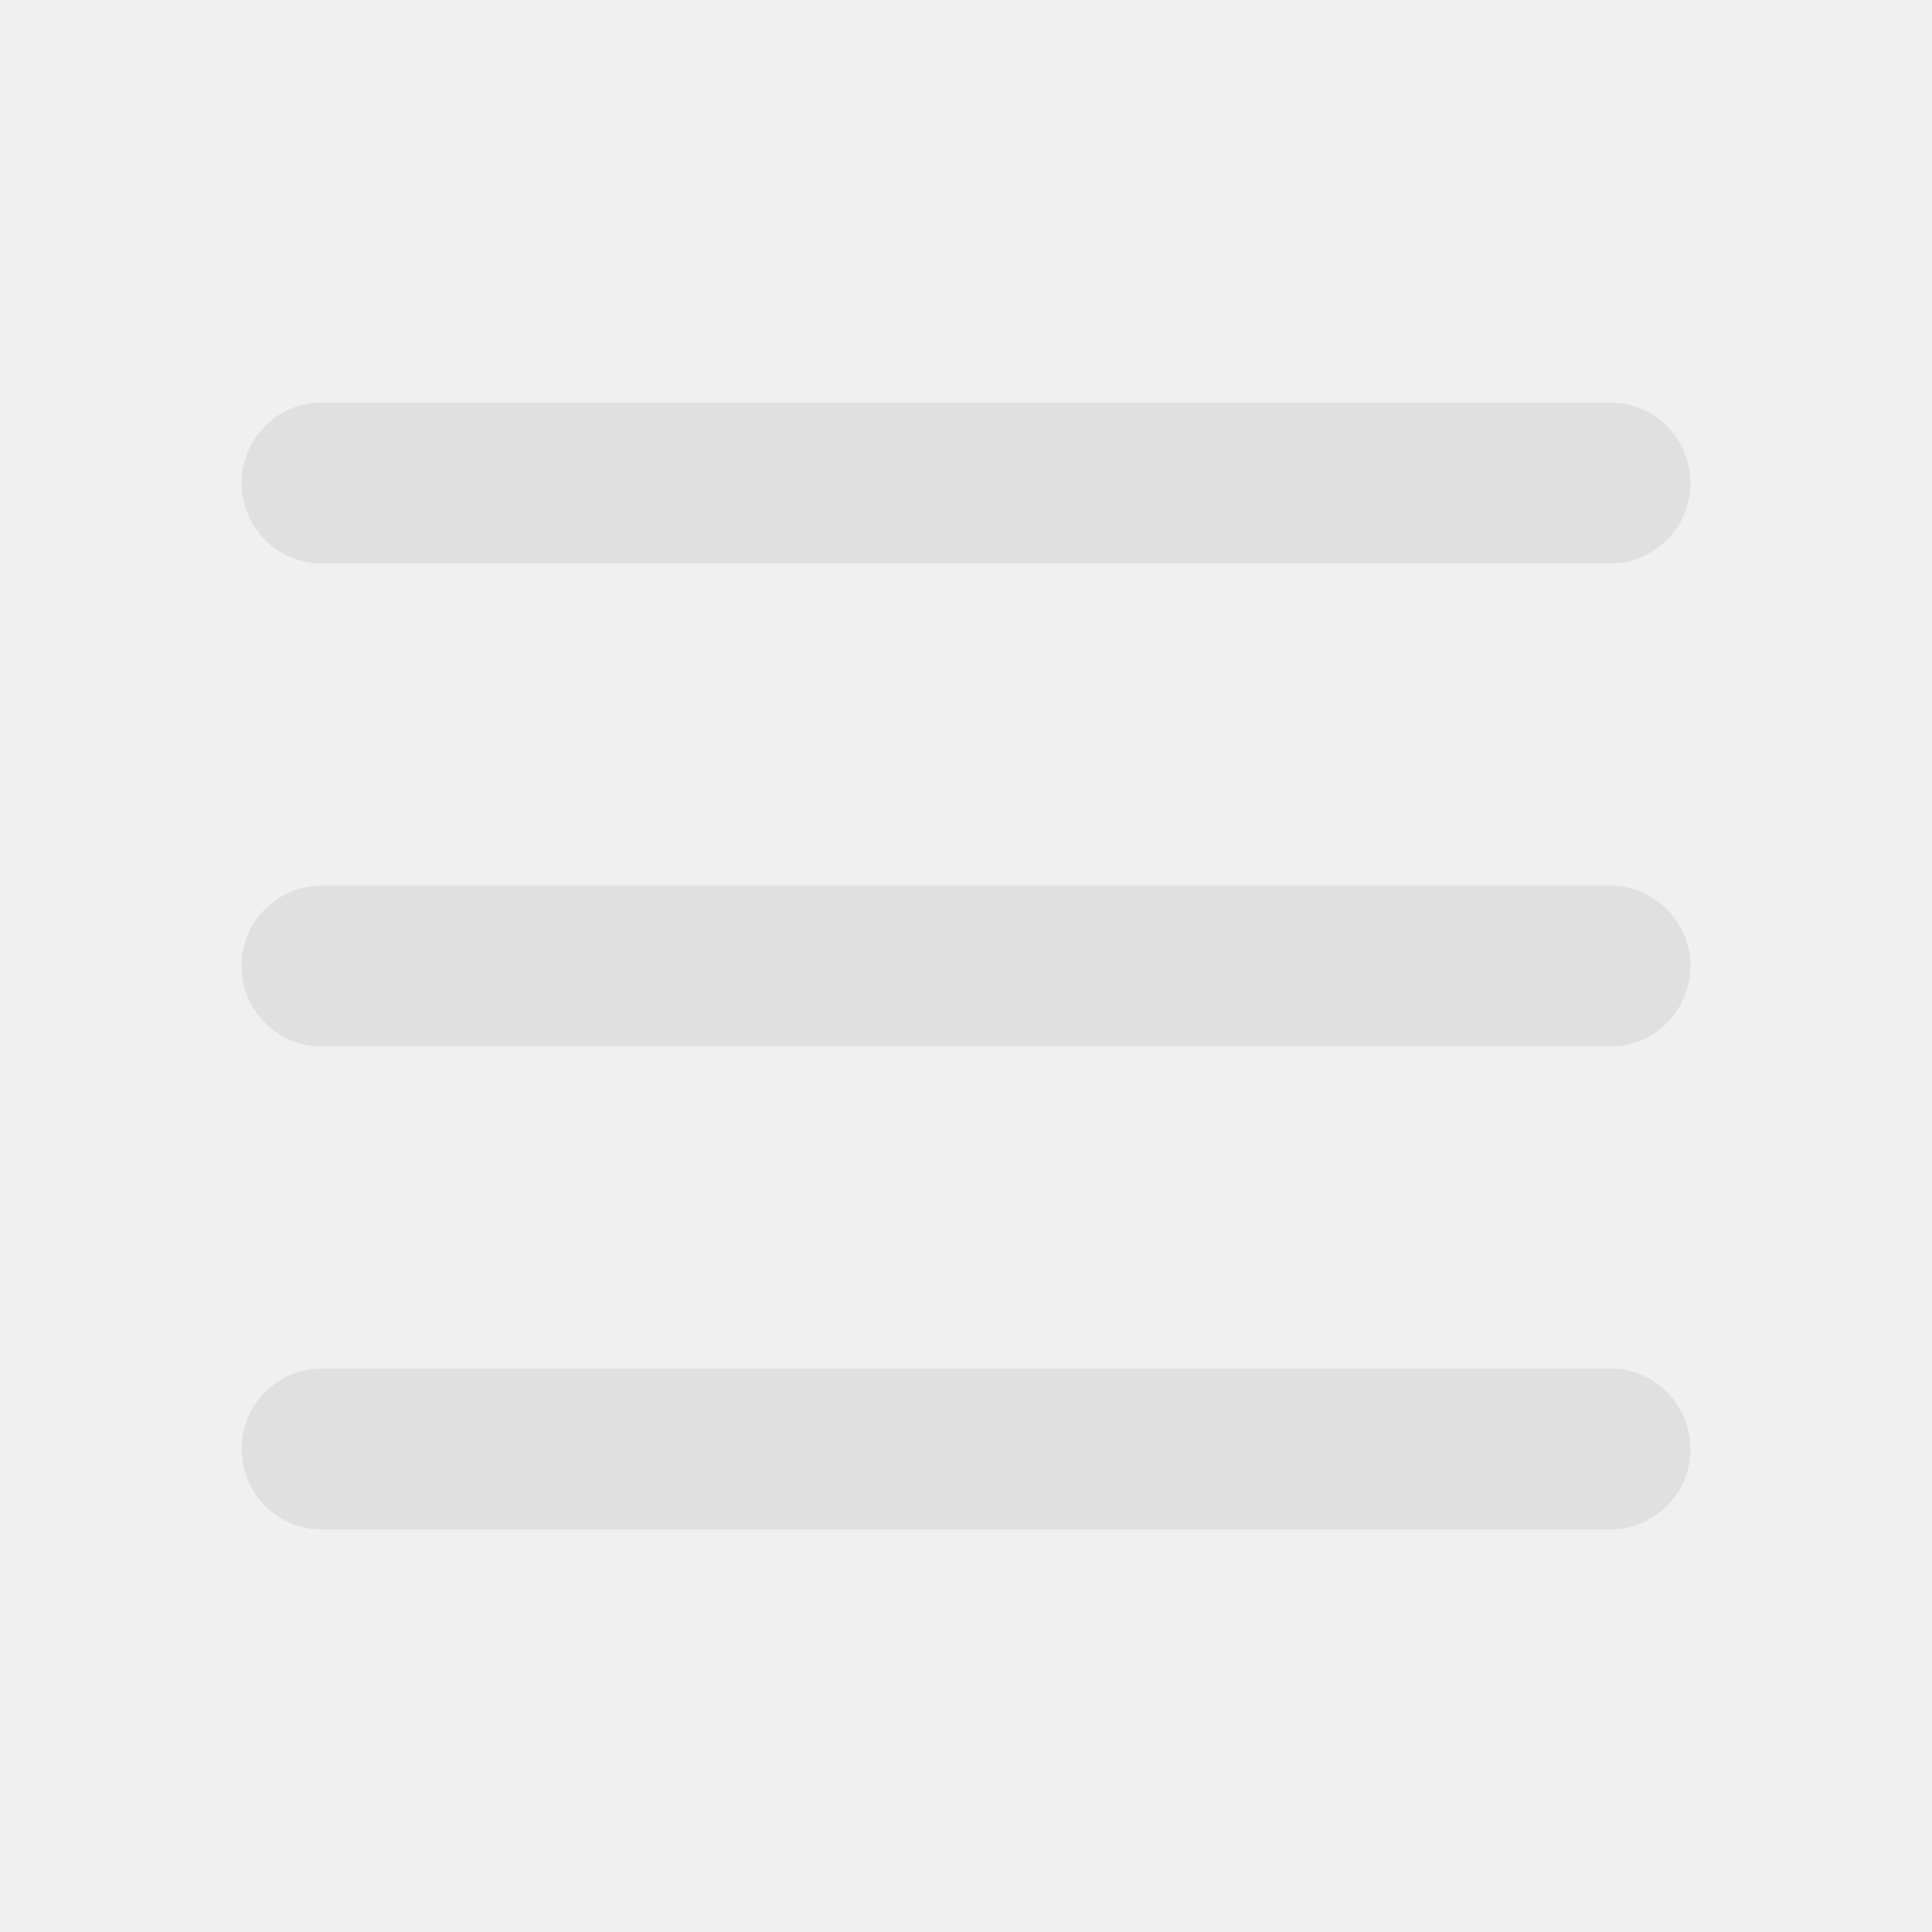
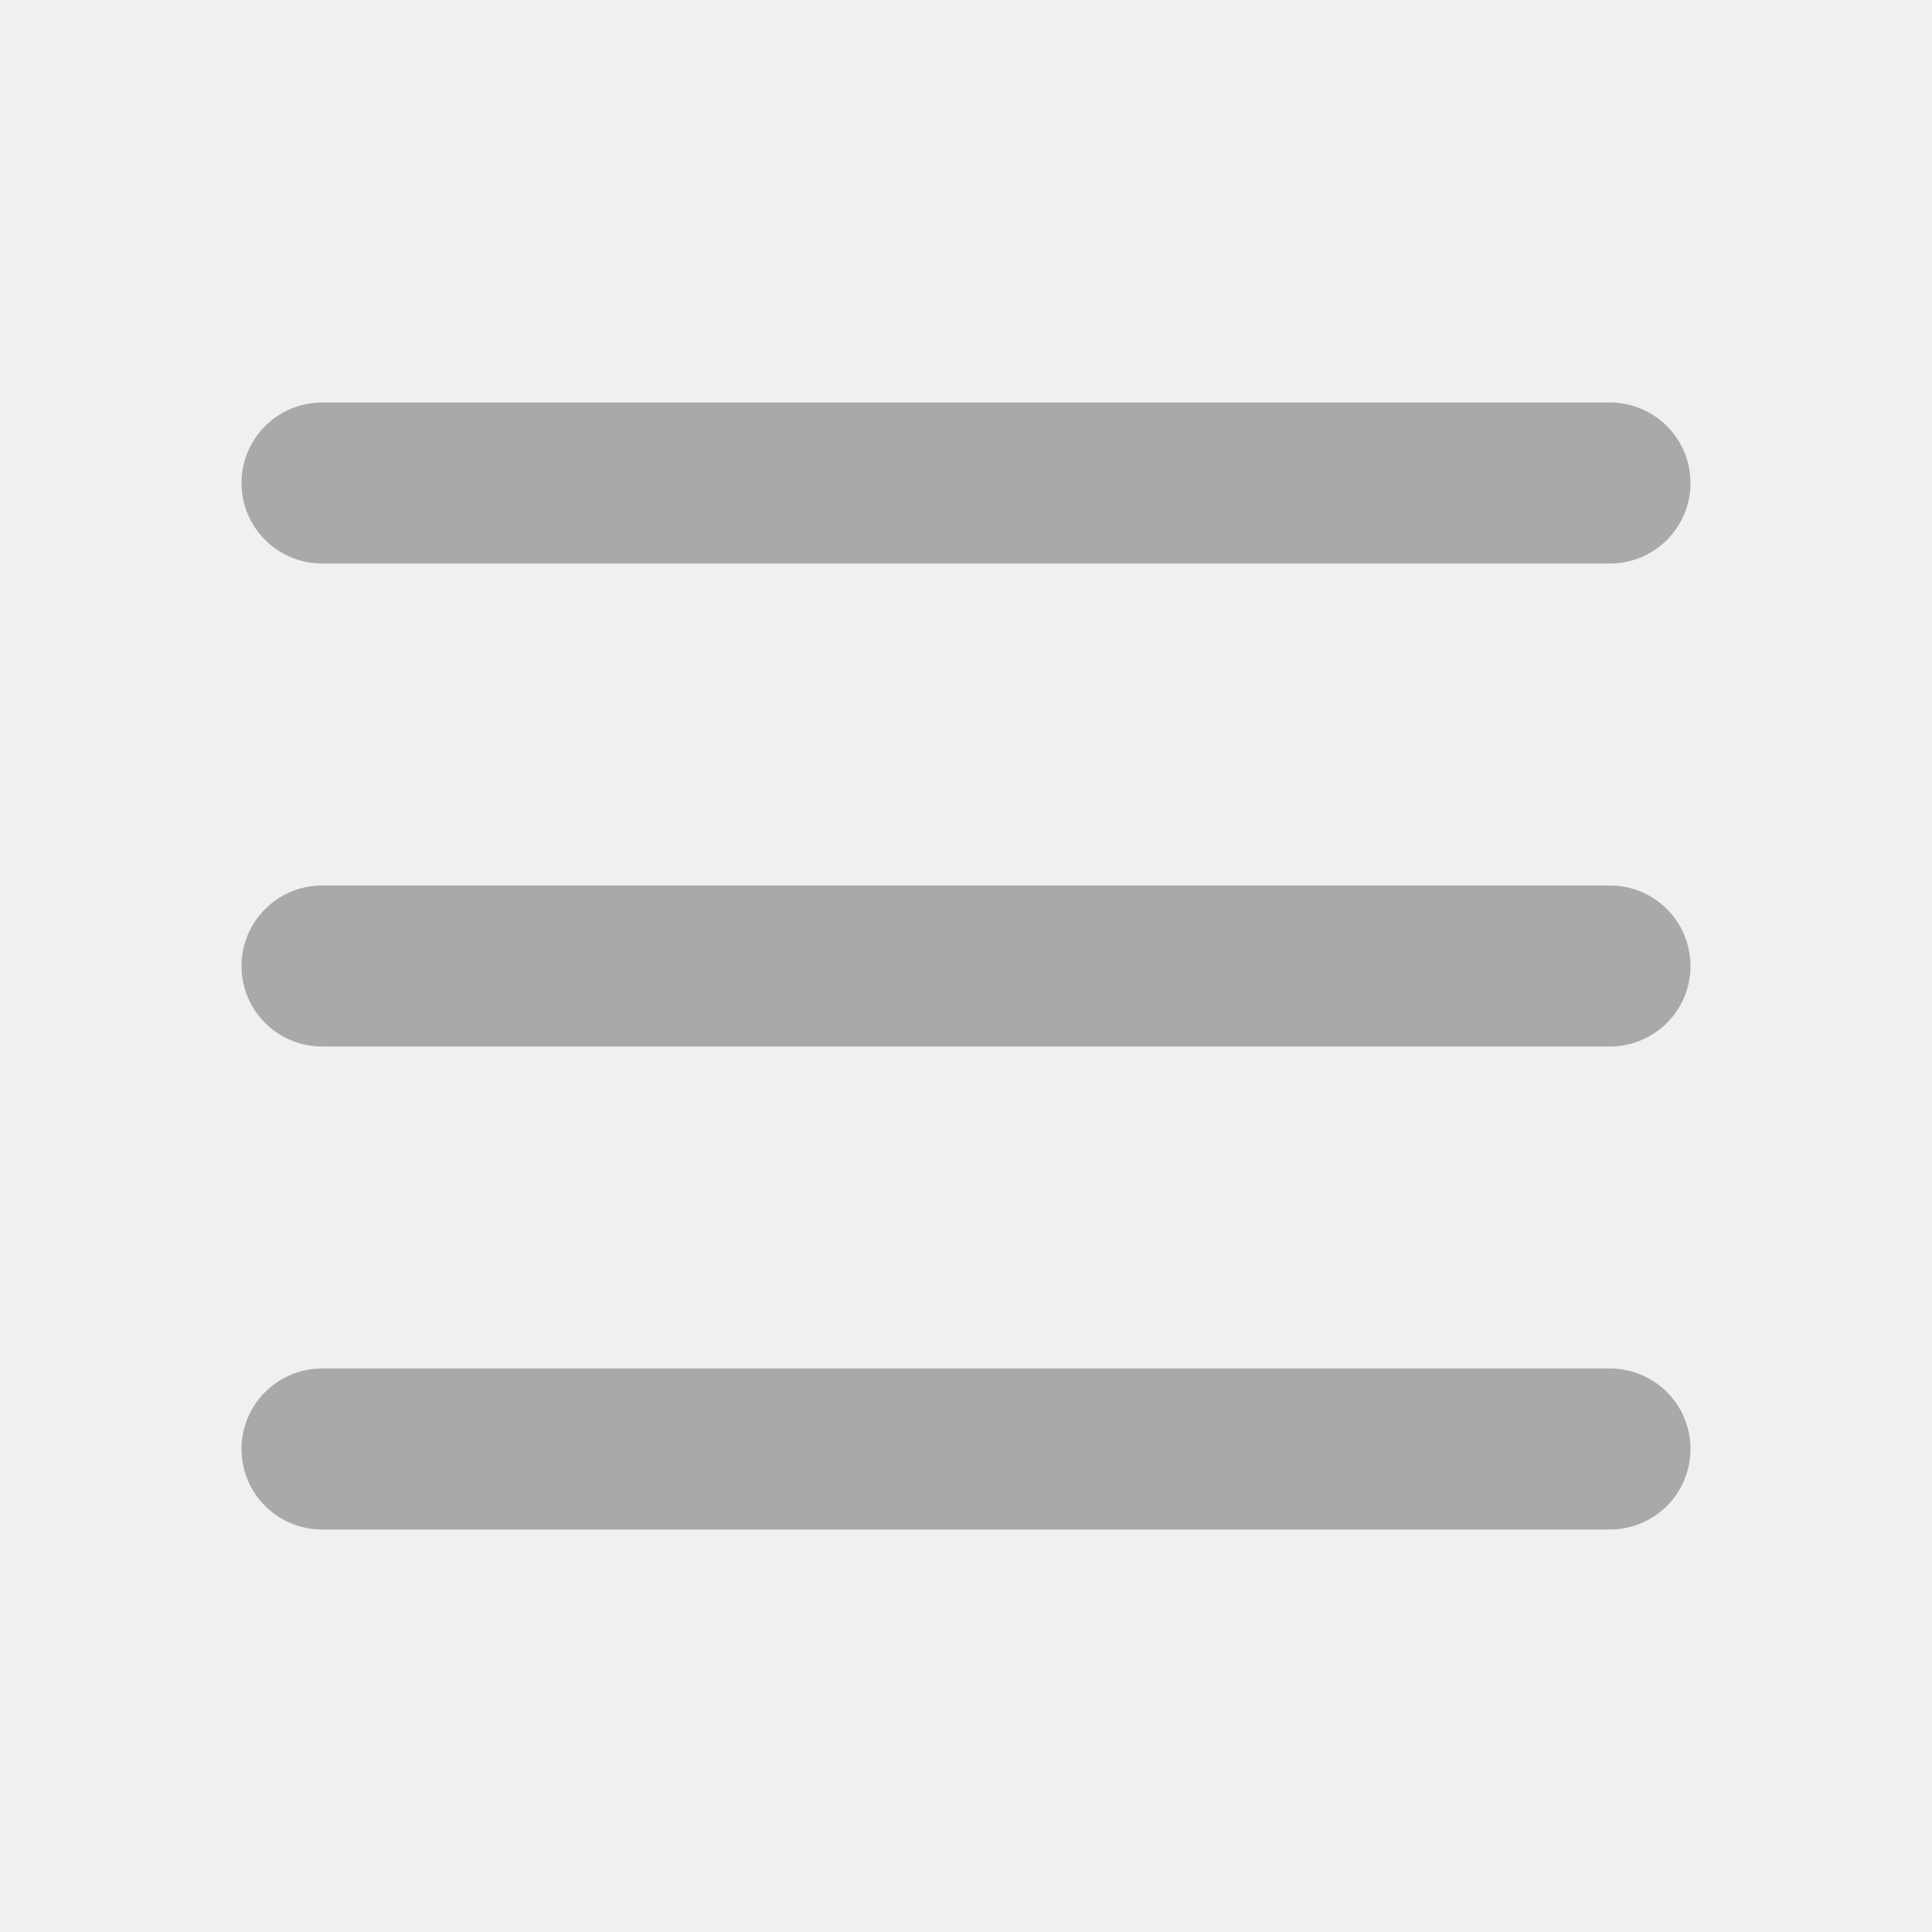
<svg xmlns="http://www.w3.org/2000/svg" width="23px" height="23px" viewBox="0 0 24 24" fill="none" stroke="#ffffff">
  <g id="SVGRepo_bgCarrier" stroke-width="0" />
  <g id="SVGRepo_tracerCarrier" stroke-linecap="round" stroke-linejoin="round" />
  <g id="SVGRepo_iconCarrier">
-     <path d="M4 18L20 18" stroke="#e0e0e0" stroke-width="2" stroke-linecap="round" />
-     <path d="M4 12L20 12" stroke="#e0e0e0" stroke-width="2" stroke-linecap="round" />
-     <path d="M4 6L20 6" stroke="#e0e0e0" stroke-width="2" stroke-linecap="round" />
+     <path d="M4 18L20 18" stroke="#A9A9A9" stroke-width="2" stroke-linecap="round" />
+     <path d="M4 12L20 12" stroke="#A9A9A9" stroke-width="2" stroke-linecap="round" />
+     <path d="M4 6L20 6" stroke="#A9A9A9" stroke-width="2" stroke-linecap="round" />
  </g>
</svg>
